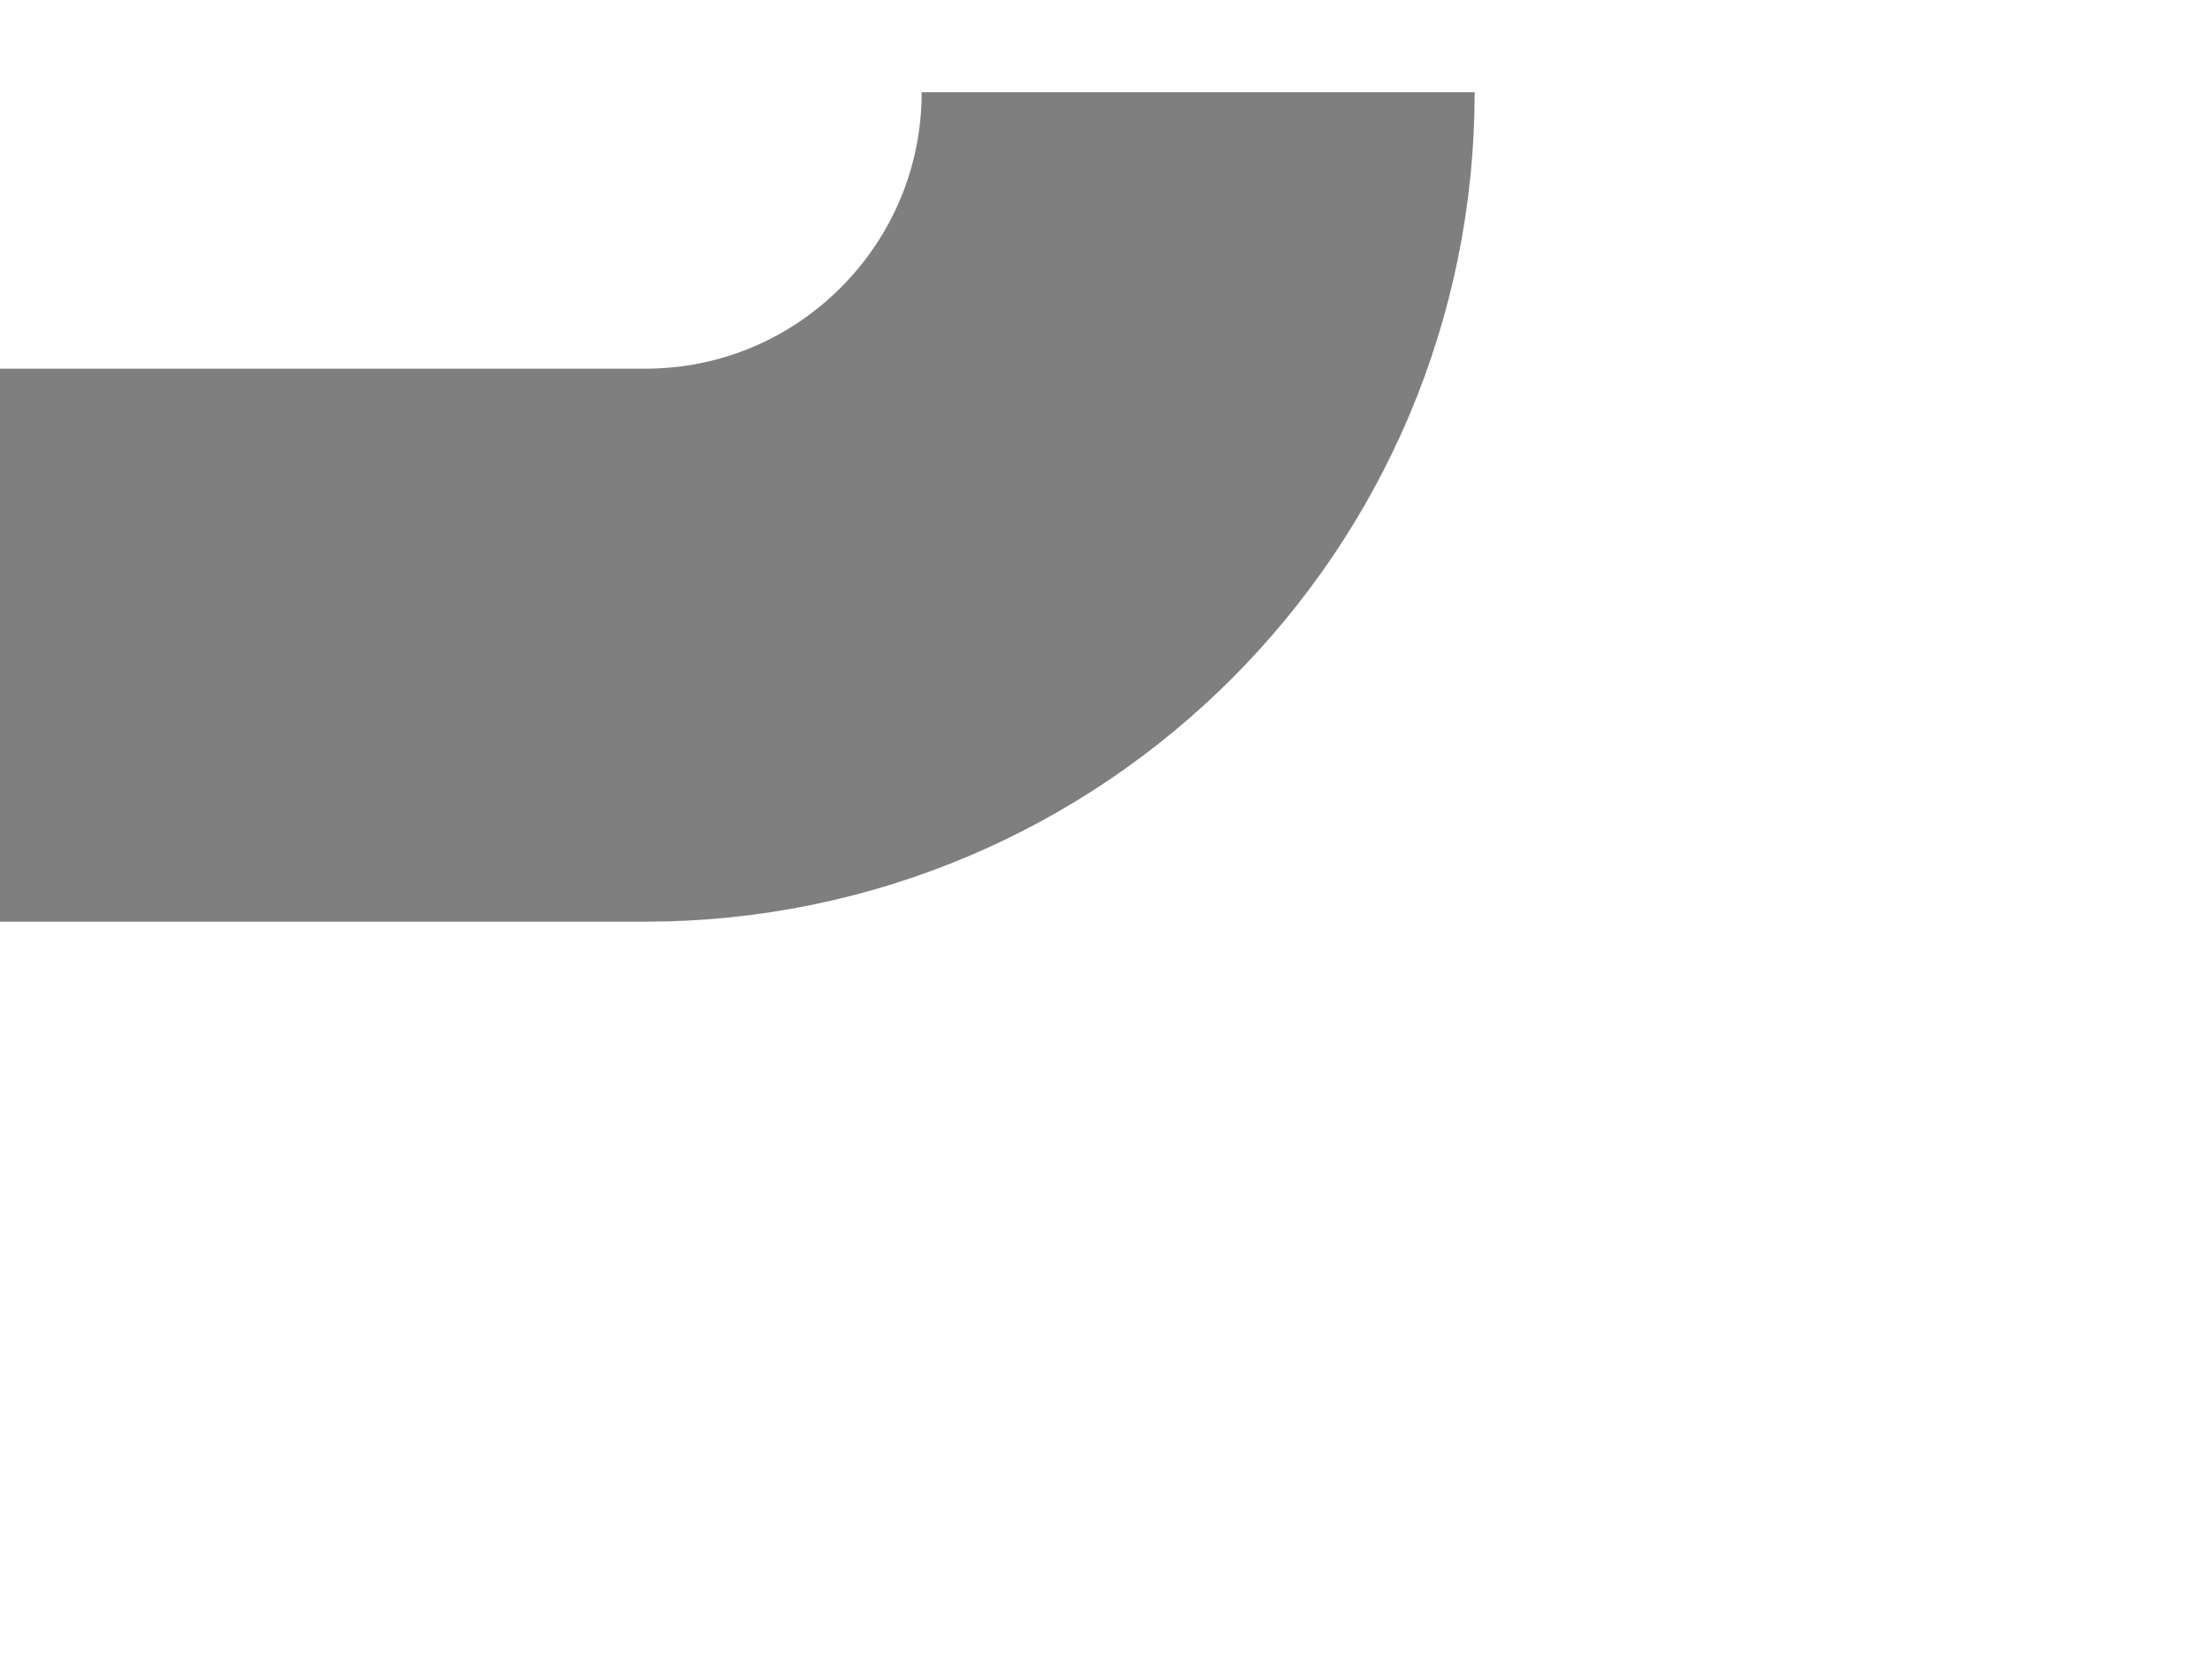
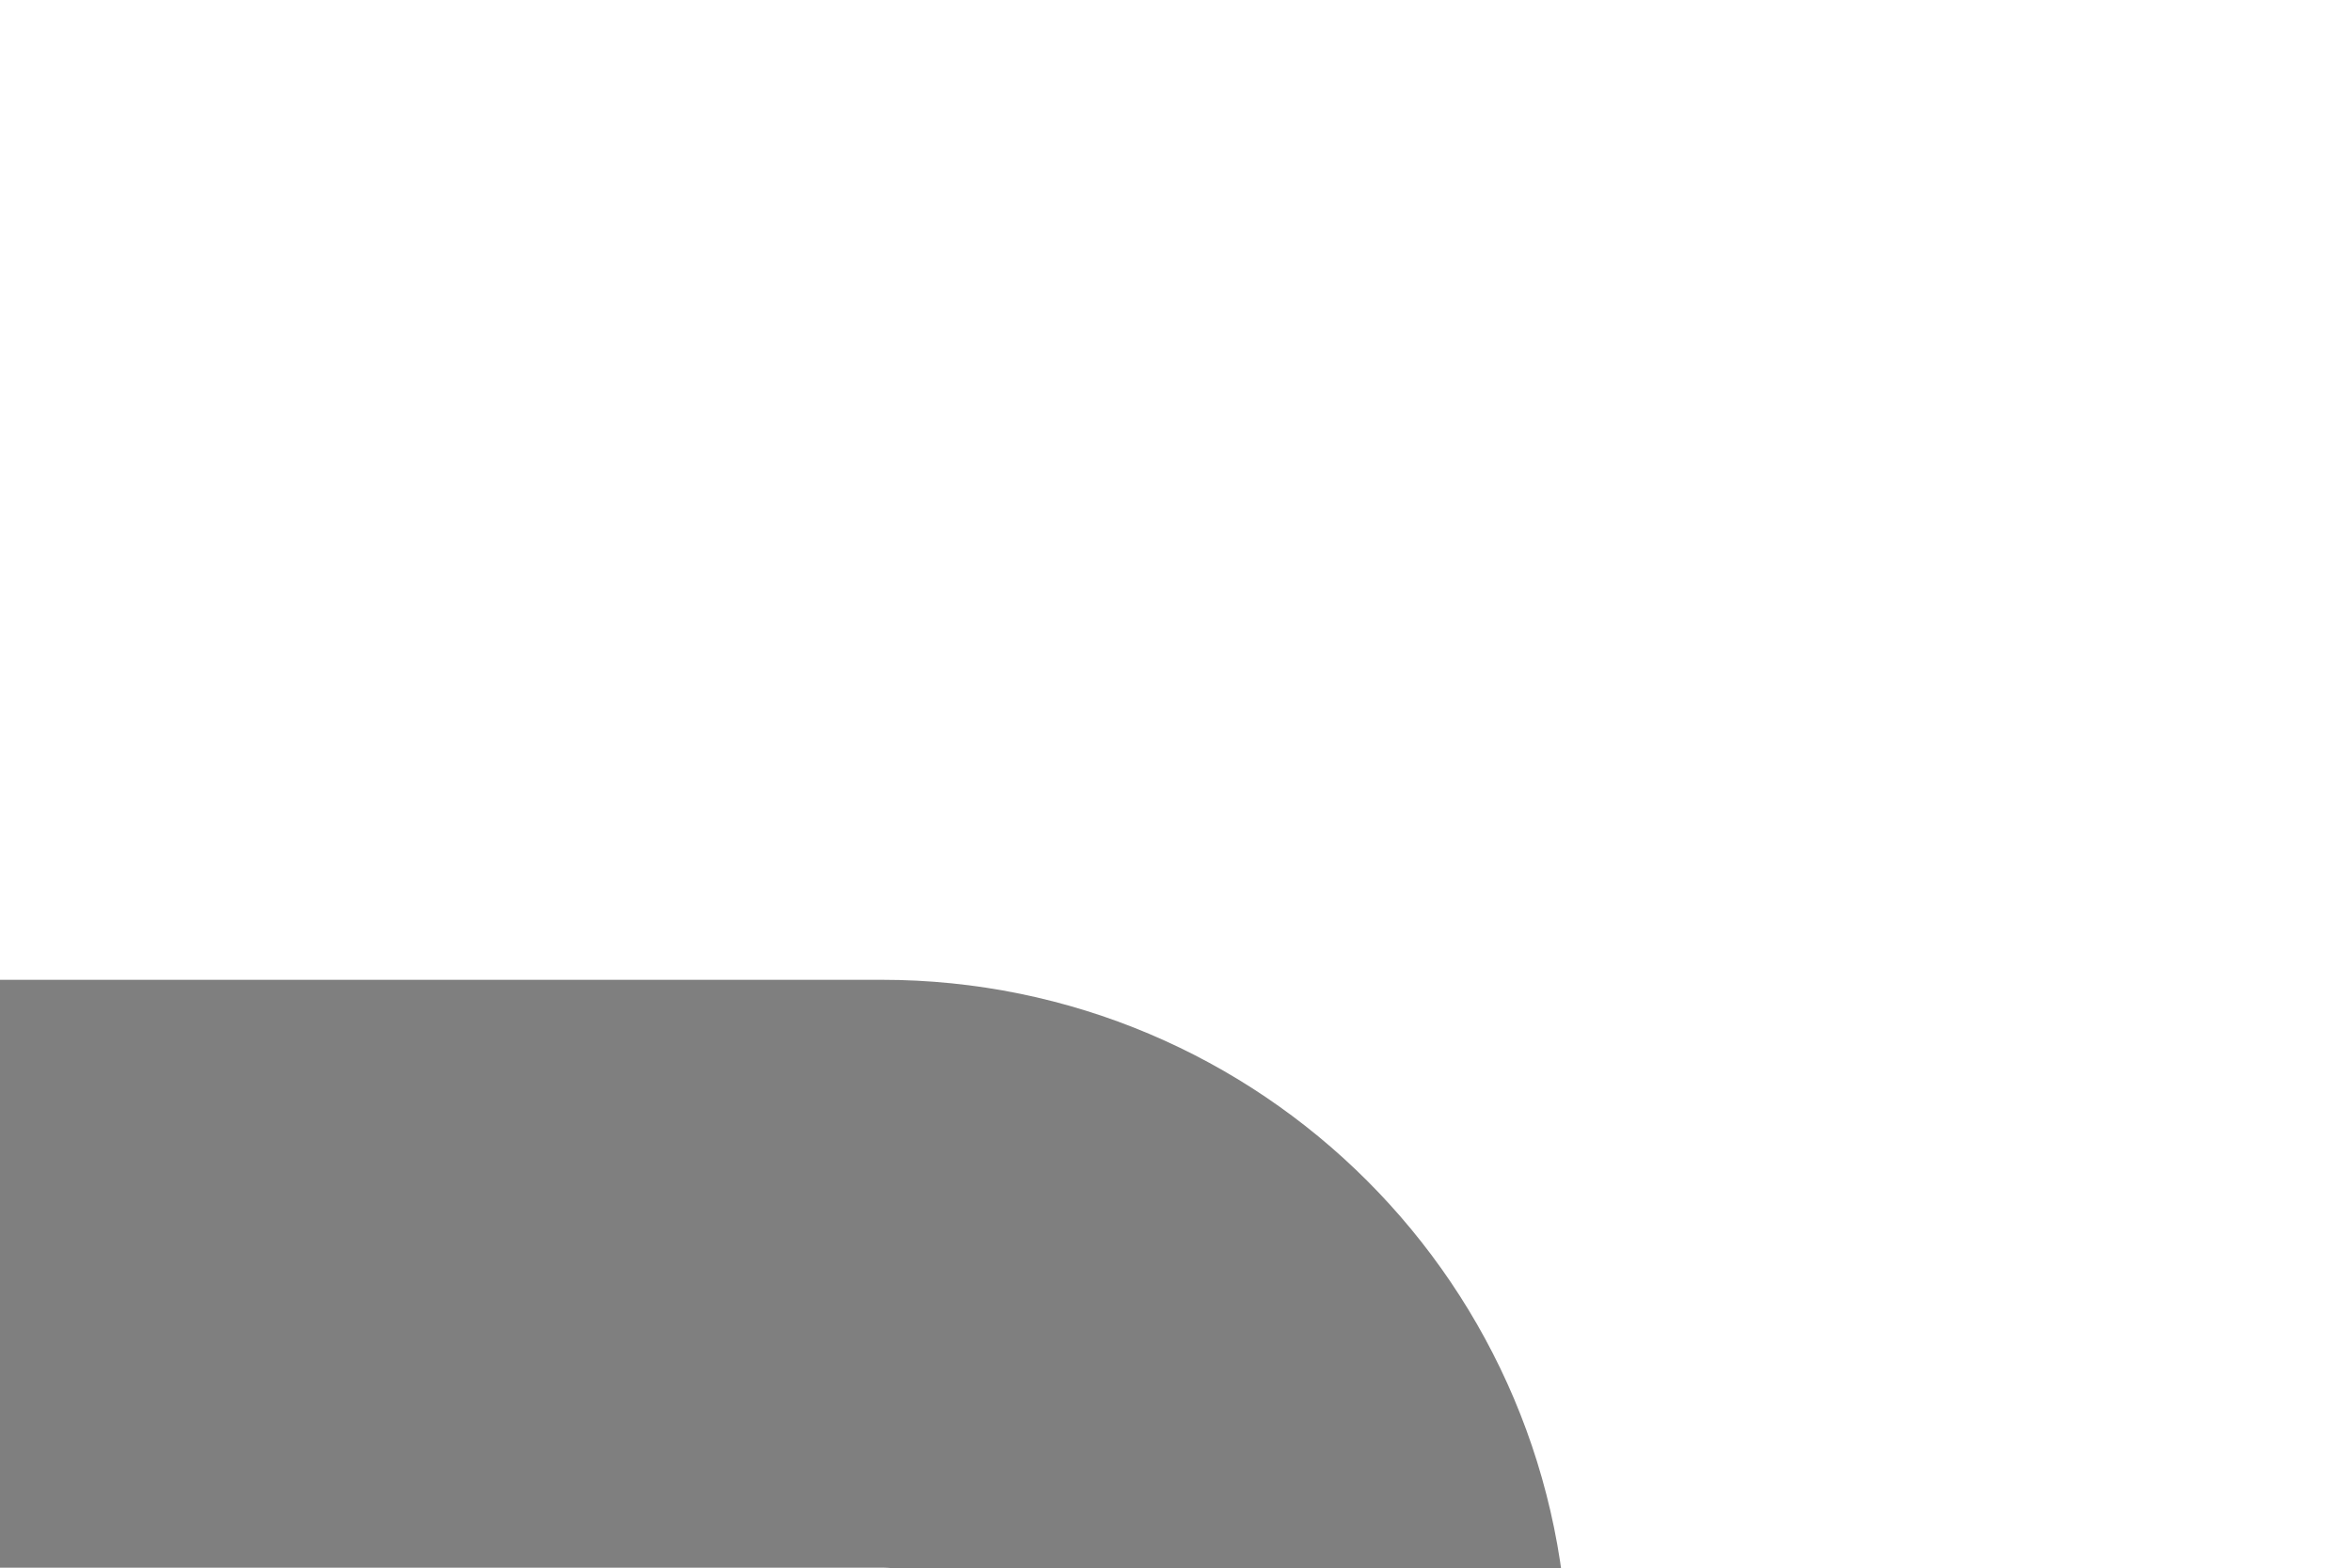
- <svg xmlns="http://www.w3.org/2000/svg" version="1.1" width="12px" height="9px" preserveAspectRatio="xMinYMid meet" viewBox="1002 547  12 7">
-   <path d="M 1008.5 546.5  A 3 3 0 0 1 1005.5 549.5 L 848 549.5  " stroke-width="3" stroke="#7f7f7f" fill="none" />
-   <path d="M 850 540.6  L 841 549.5  L 850 558.4  L 850 540.6  Z " fill-rule="nonzero" fill="#7f7f7f" stroke="none" />
+ <svg xmlns="http://www.w3.org/2000/svg" version="1.1" width="12px" height="8px" preserveAspectRatio="xMinYMid meet" viewBox="1029 656  12 6">
+   <path d="M 1035.5 663.5  A 2 2 0 0 0 1033.5 661.5 L 742 661.5  " stroke-width="3" stroke="#7f7f7f" fill="none" />
+   <path d="M 744 652.6  L 735 661.5  L 744 670.4  L 744 652.6  Z " fill-rule="nonzero" fill="#7f7f7f" stroke="none" />
</svg>
